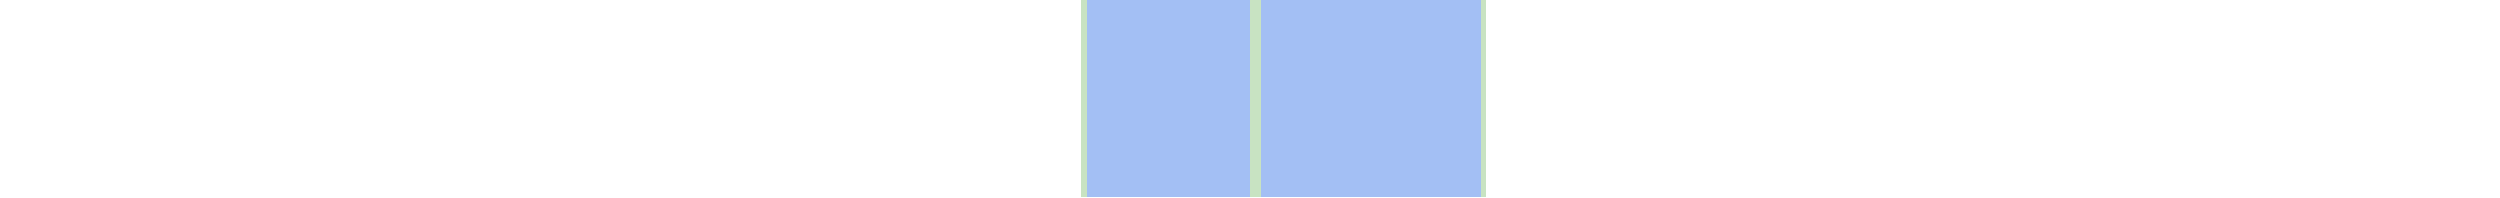
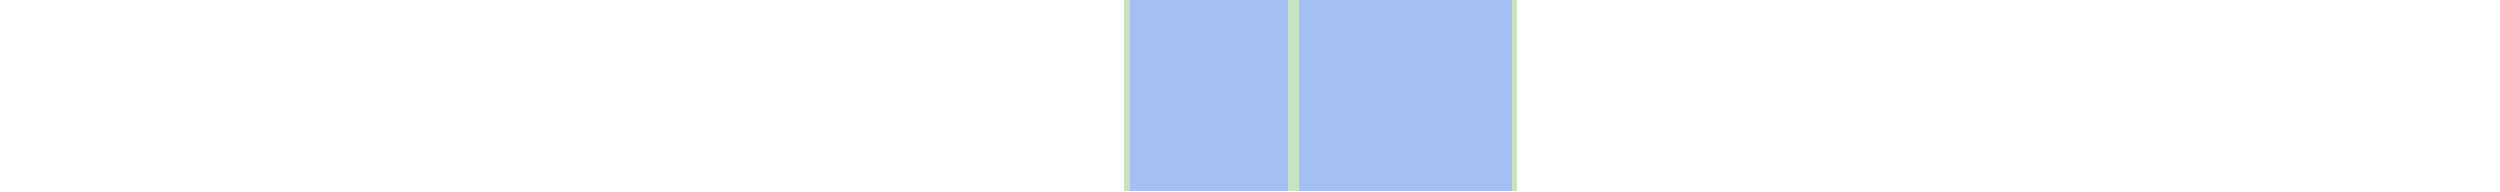
- <svg xmlns="http://www.w3.org/2000/svg" viewBox="0 0 444 35" shape-rendering="crispEdges">
-   <rect y="0" x="192" width="72" height="35" fill="#a3bff4" />
-   <rect y="0" x="192" width="1" height="35" fill="#c8e3c2" />
-   <rect y="0" x="222" width="1" height="35" fill="#c8e3c2" />
-   <rect y="0" x="223" width="1" height="35" fill="#c8e3c2" />
-   <rect y="0" x="263" width="1" height="35" fill="#c8e3c2" />
+ <svg xmlns="http://www.w3.org/2000/svg" viewBox="0 0 458 35" shape-rendering="crispEdges">
+   <rect y="0" x="206" width="72" height="35" fill="#a3bff4" />
+   <rect y="0" x="206" width="1" height="35" fill="#c8e3c2" />
+   <rect y="0" x="236" width="1" height="35" fill="#c8e3c2" />
+   <rect y="0" x="237" width="1" height="35" fill="#c8e3c2" />
+   <rect y="0" x="277" width="1" height="35" fill="#c8e3c2" />
</svg>
